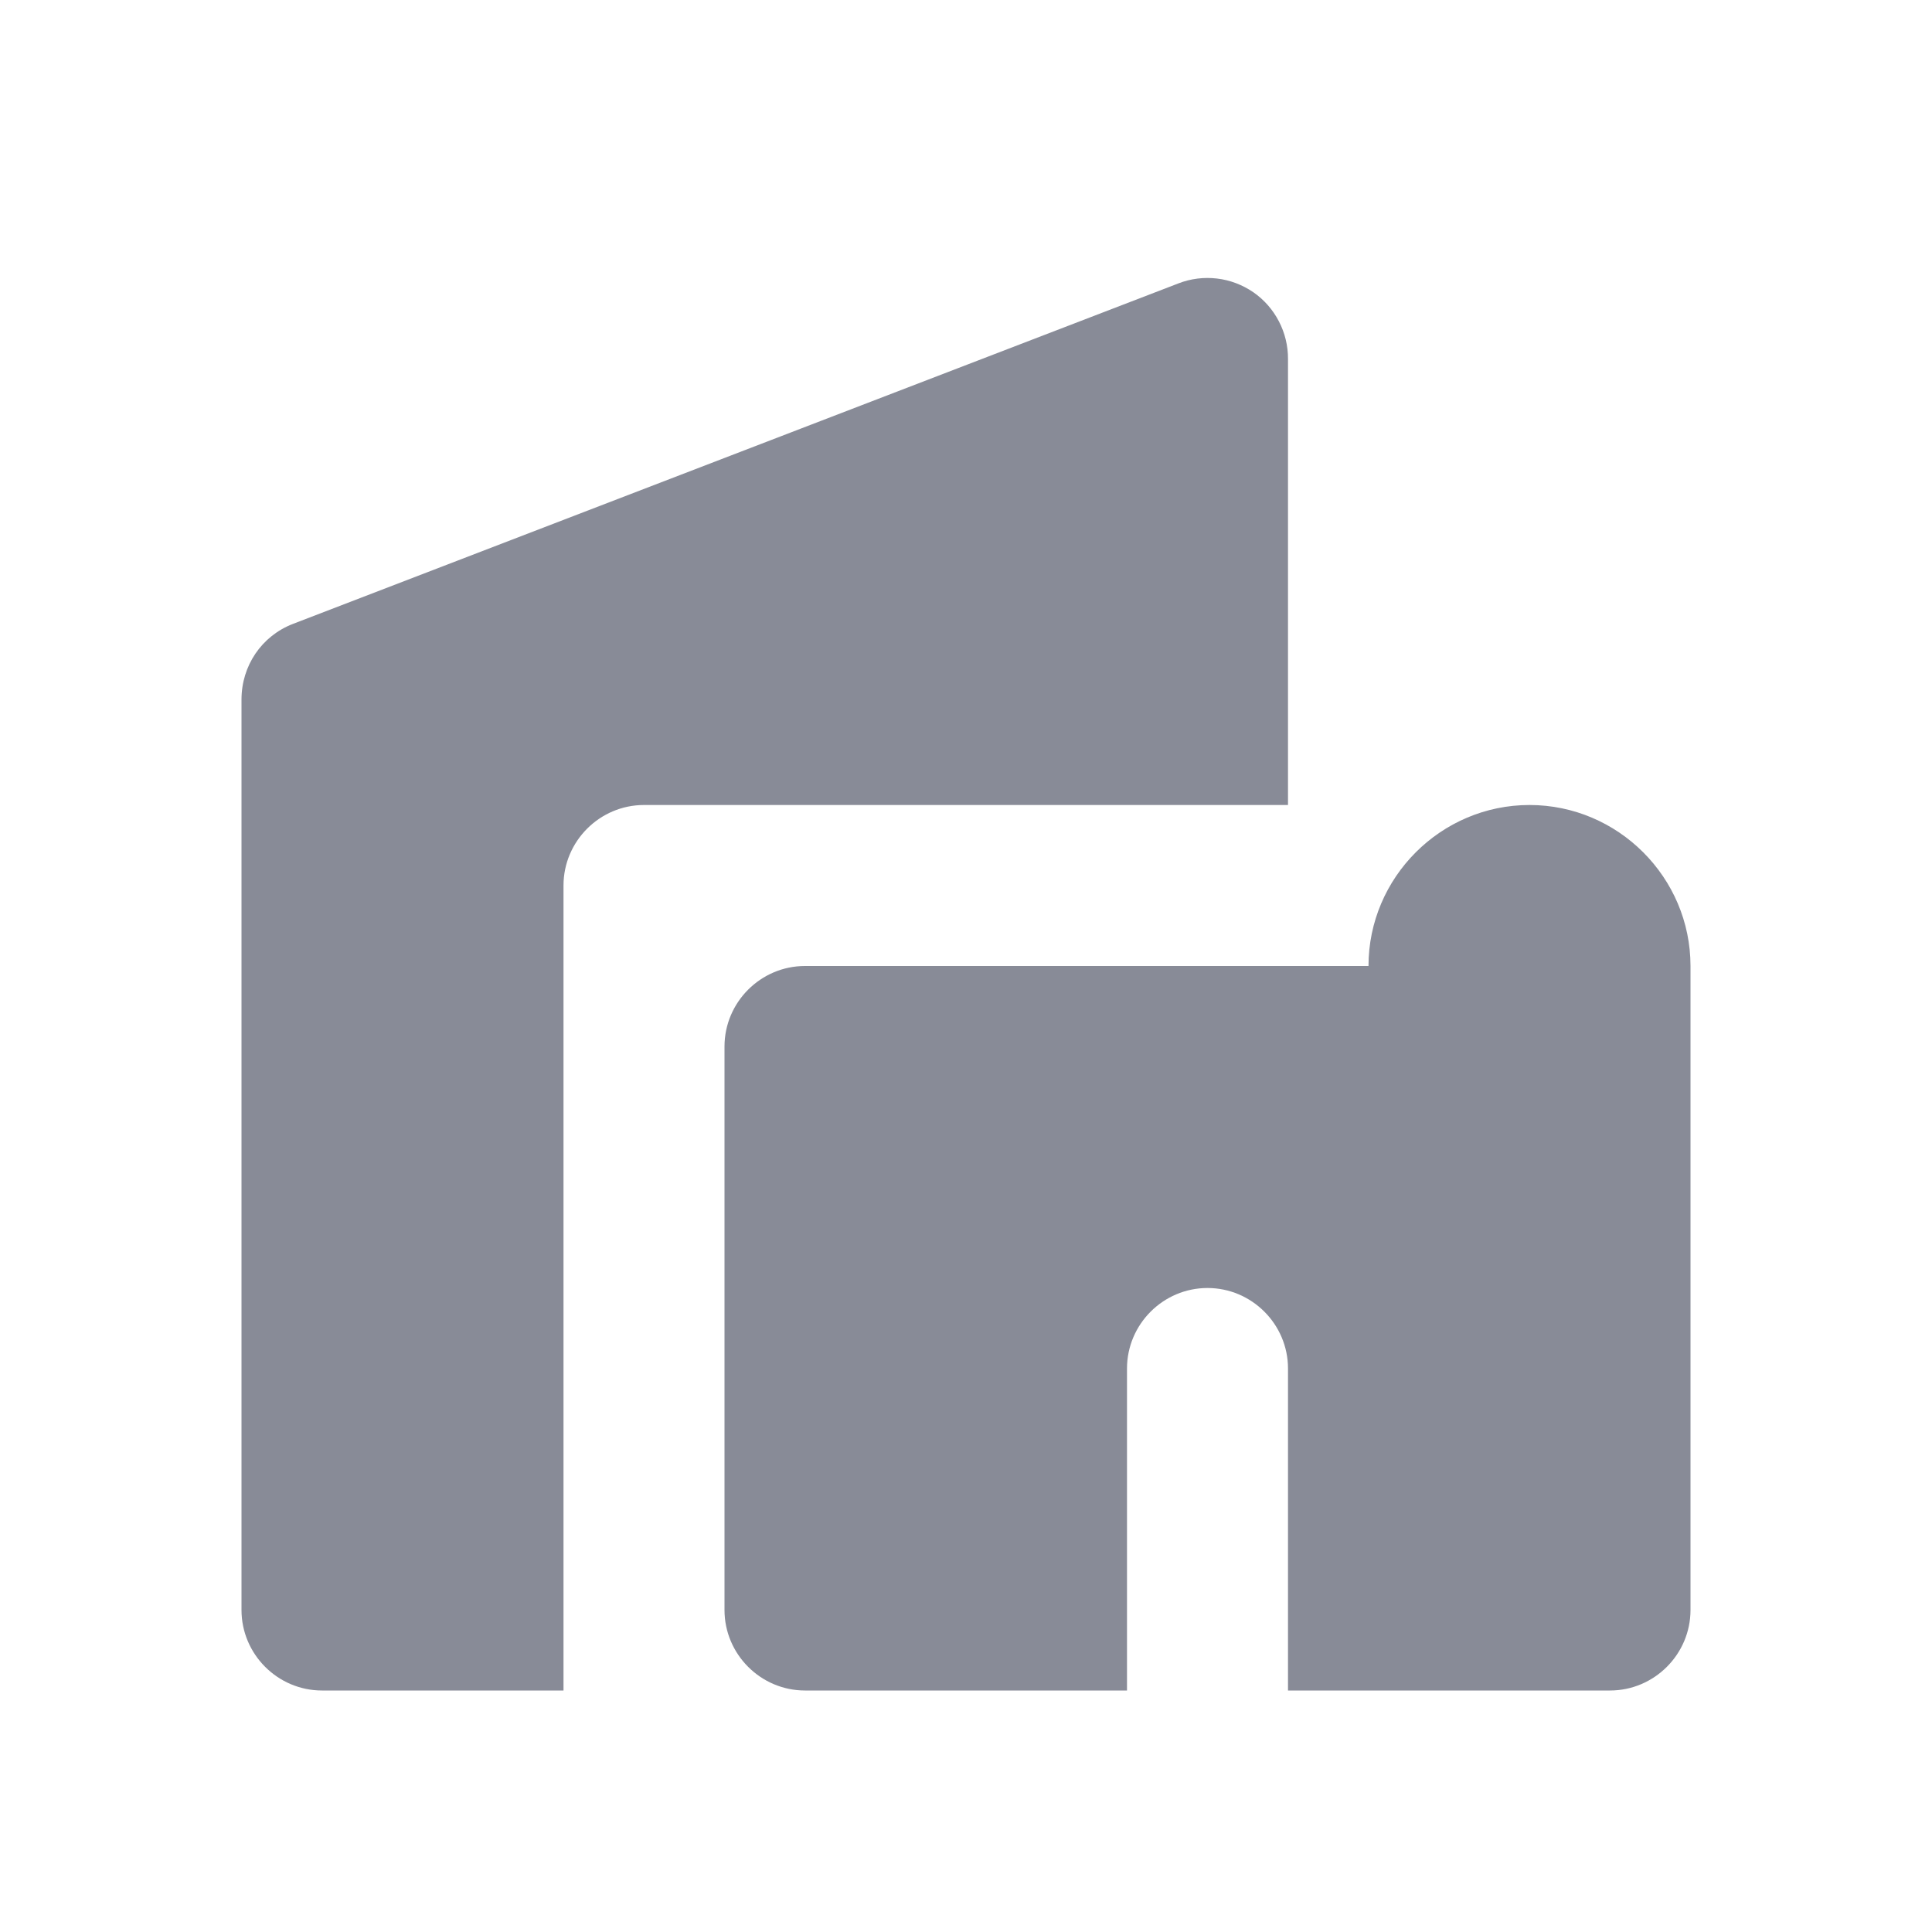
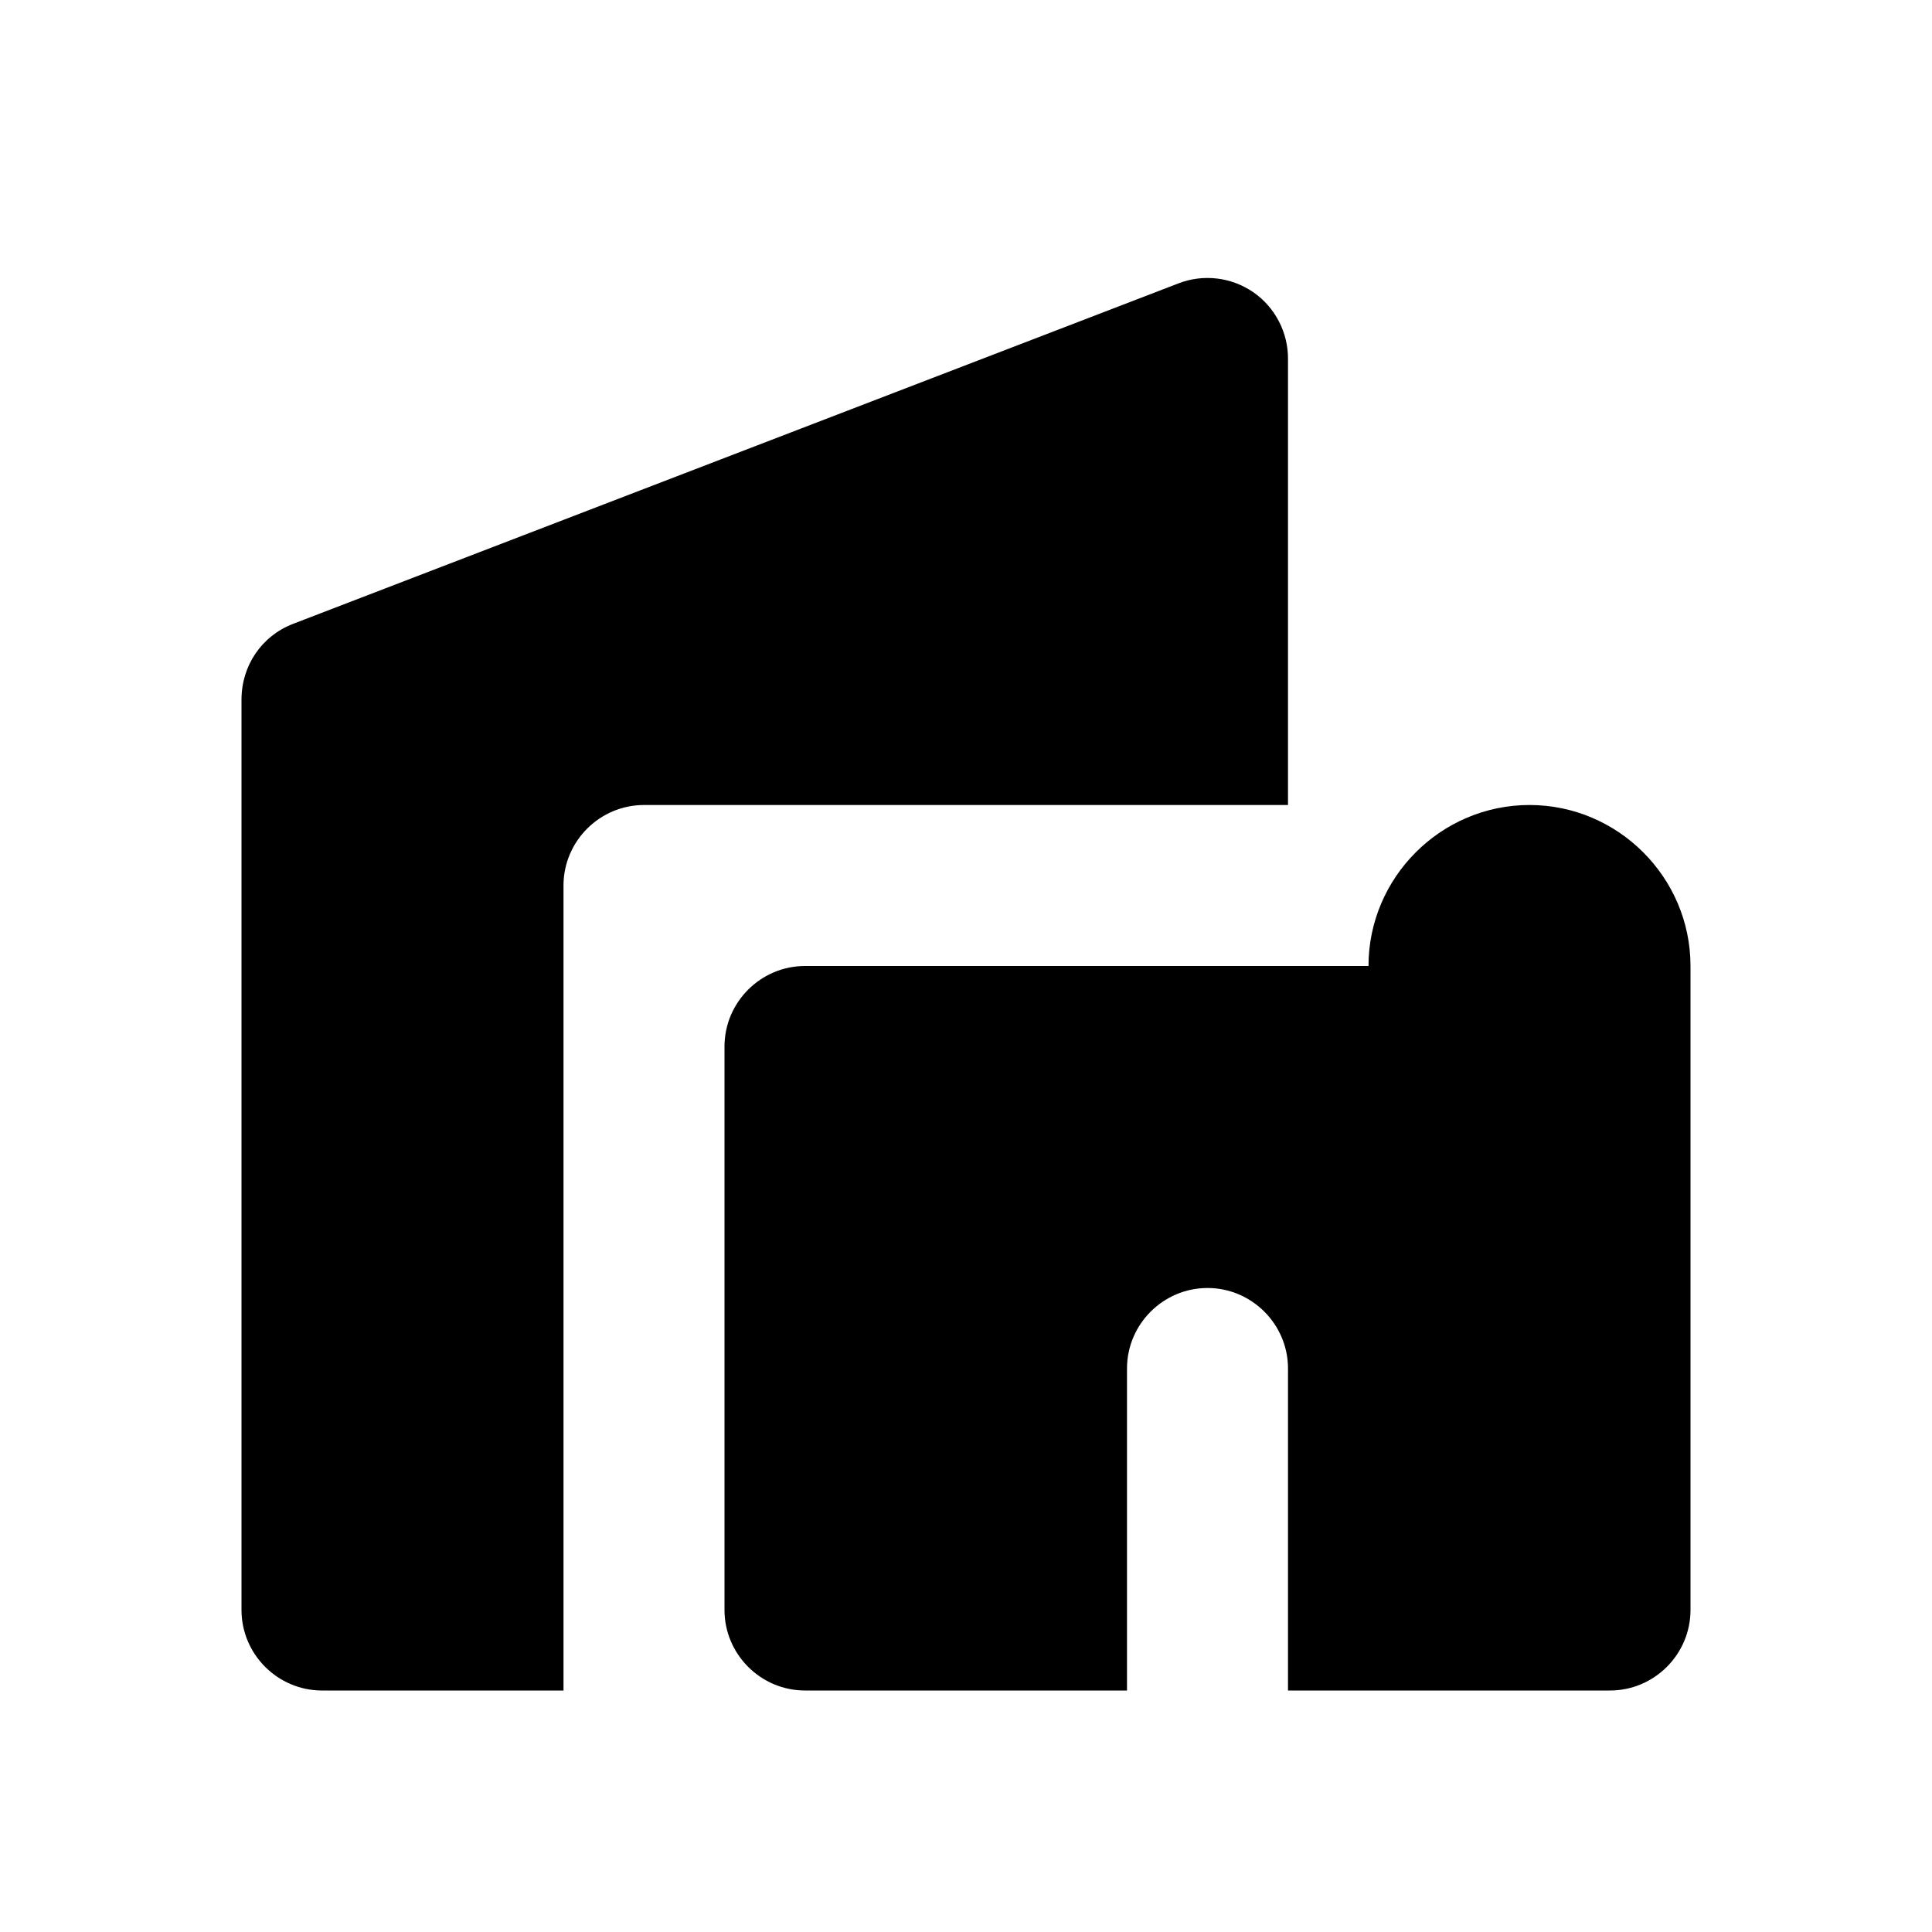
- <svg xmlns="http://www.w3.org/2000/svg" width="24" height="24" viewBox="0 0 24 24" fill="none">
-   <path d="M7 21H4C3.45 21 3 20.55 3 20V8.69C3 8.27 3.25 7.9 3.64 7.75L14.64 3.52C14.792 3.461 14.956 3.441 15.118 3.46C15.28 3.479 15.434 3.538 15.569 3.63C15.703 3.723 15.812 3.847 15.887 3.992C15.962 4.136 16.001 4.297 16 4.46V10H8C7.45 10 7 10.45 7 11V21ZM17 12H10C9.45 12 9 12.45 9 13V20C9 20.55 9.45 21 10 21H14V17C14 16.45 14.45 16 15 16C15.55 16 16 16.45 16 17V21H20C20.55 21 21 20.55 21 20V12C21 10.9 20.1 10 19 10C17.9 10 17 10.9 17 12Z" fill="#888B97" />
+ <svg xmlns="http://www.w3.org/2000/svg" width="24" height="24" viewBox="0 0 24 24">
+   <path d="M7 21H4C3.45 21 3 20.55 3 20V8.69C3 8.27 3.25 7.9 3.64 7.75L14.64 3.52C14.792 3.461 14.956 3.441 15.118 3.46C15.28 3.479 15.434 3.538 15.569 3.63C15.703 3.723 15.812 3.847 15.887 3.992C15.962 4.136 16.001 4.297 16 4.46V10H8C7.45 10 7 10.45 7 11V21ZM17 12H10C9.45 12 9 12.45 9 13V20C9 20.55 9.45 21 10 21H14V17C14 16.45 14.45 16 15 16C15.55 16 16 16.45 16 17V21H20C20.55 21 21 20.55 21 20V12C21 10.9 20.1 10 19 10C17.9 10 17 10.9 17 12Z" />
</svg>
